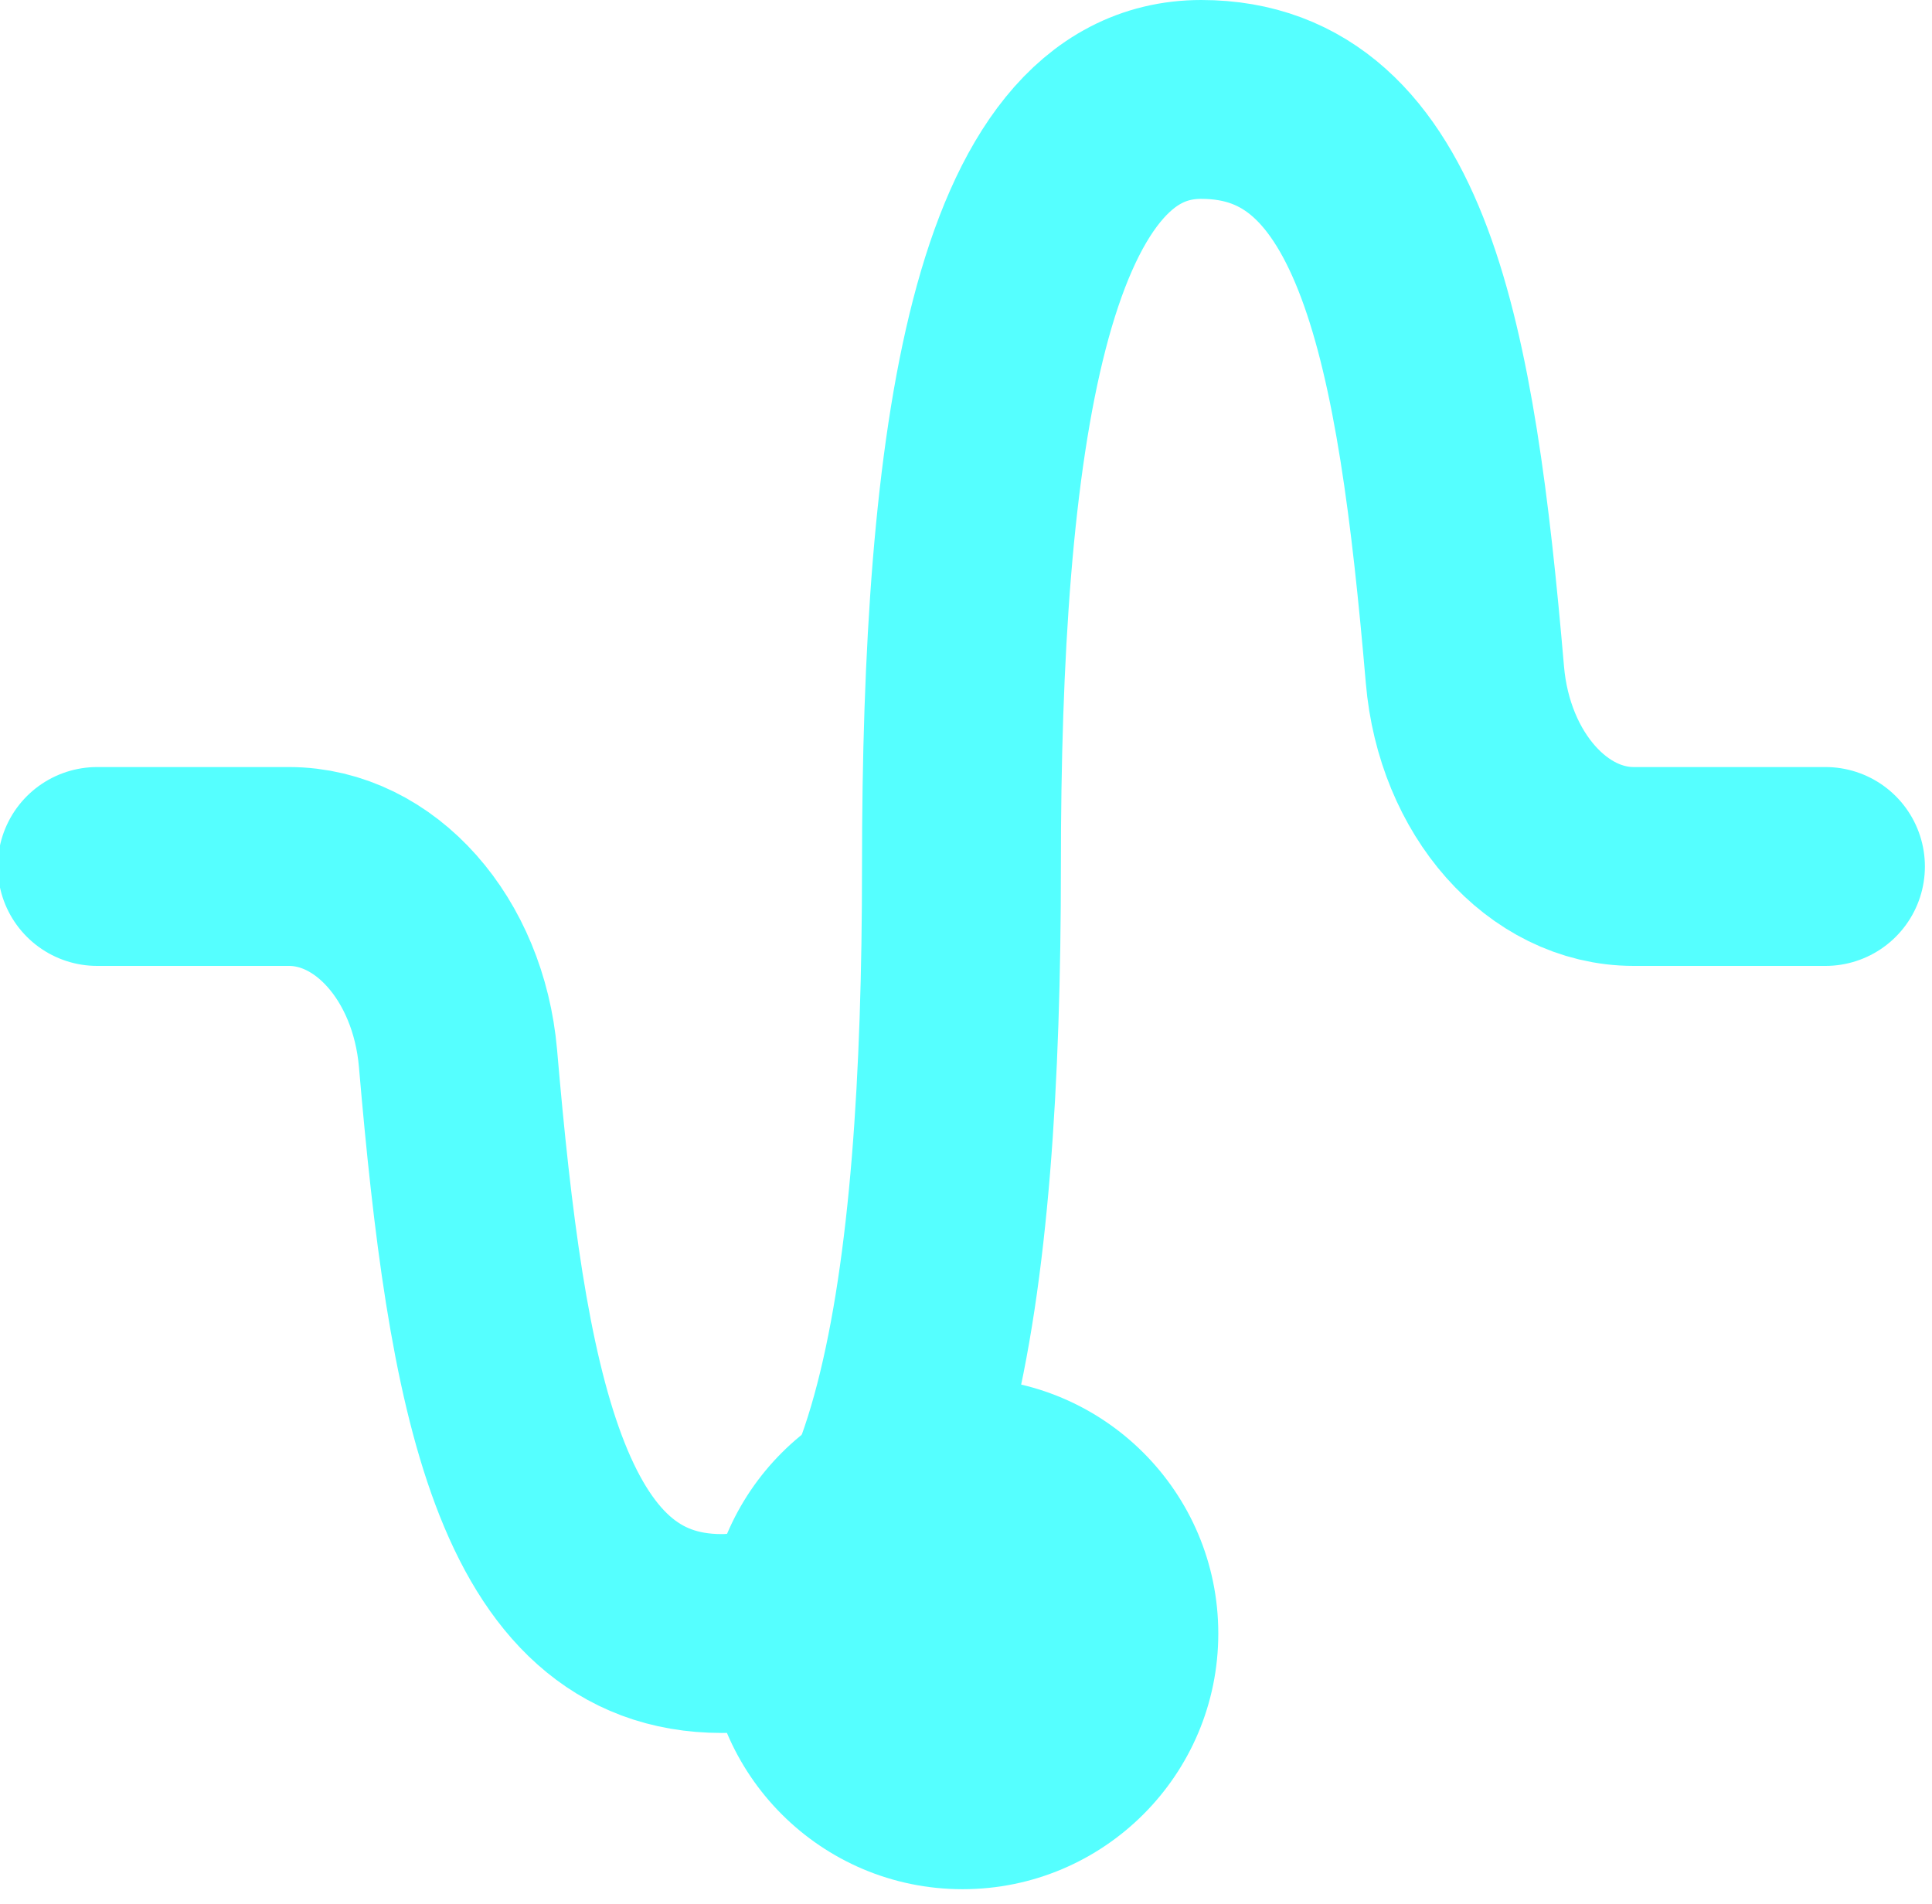
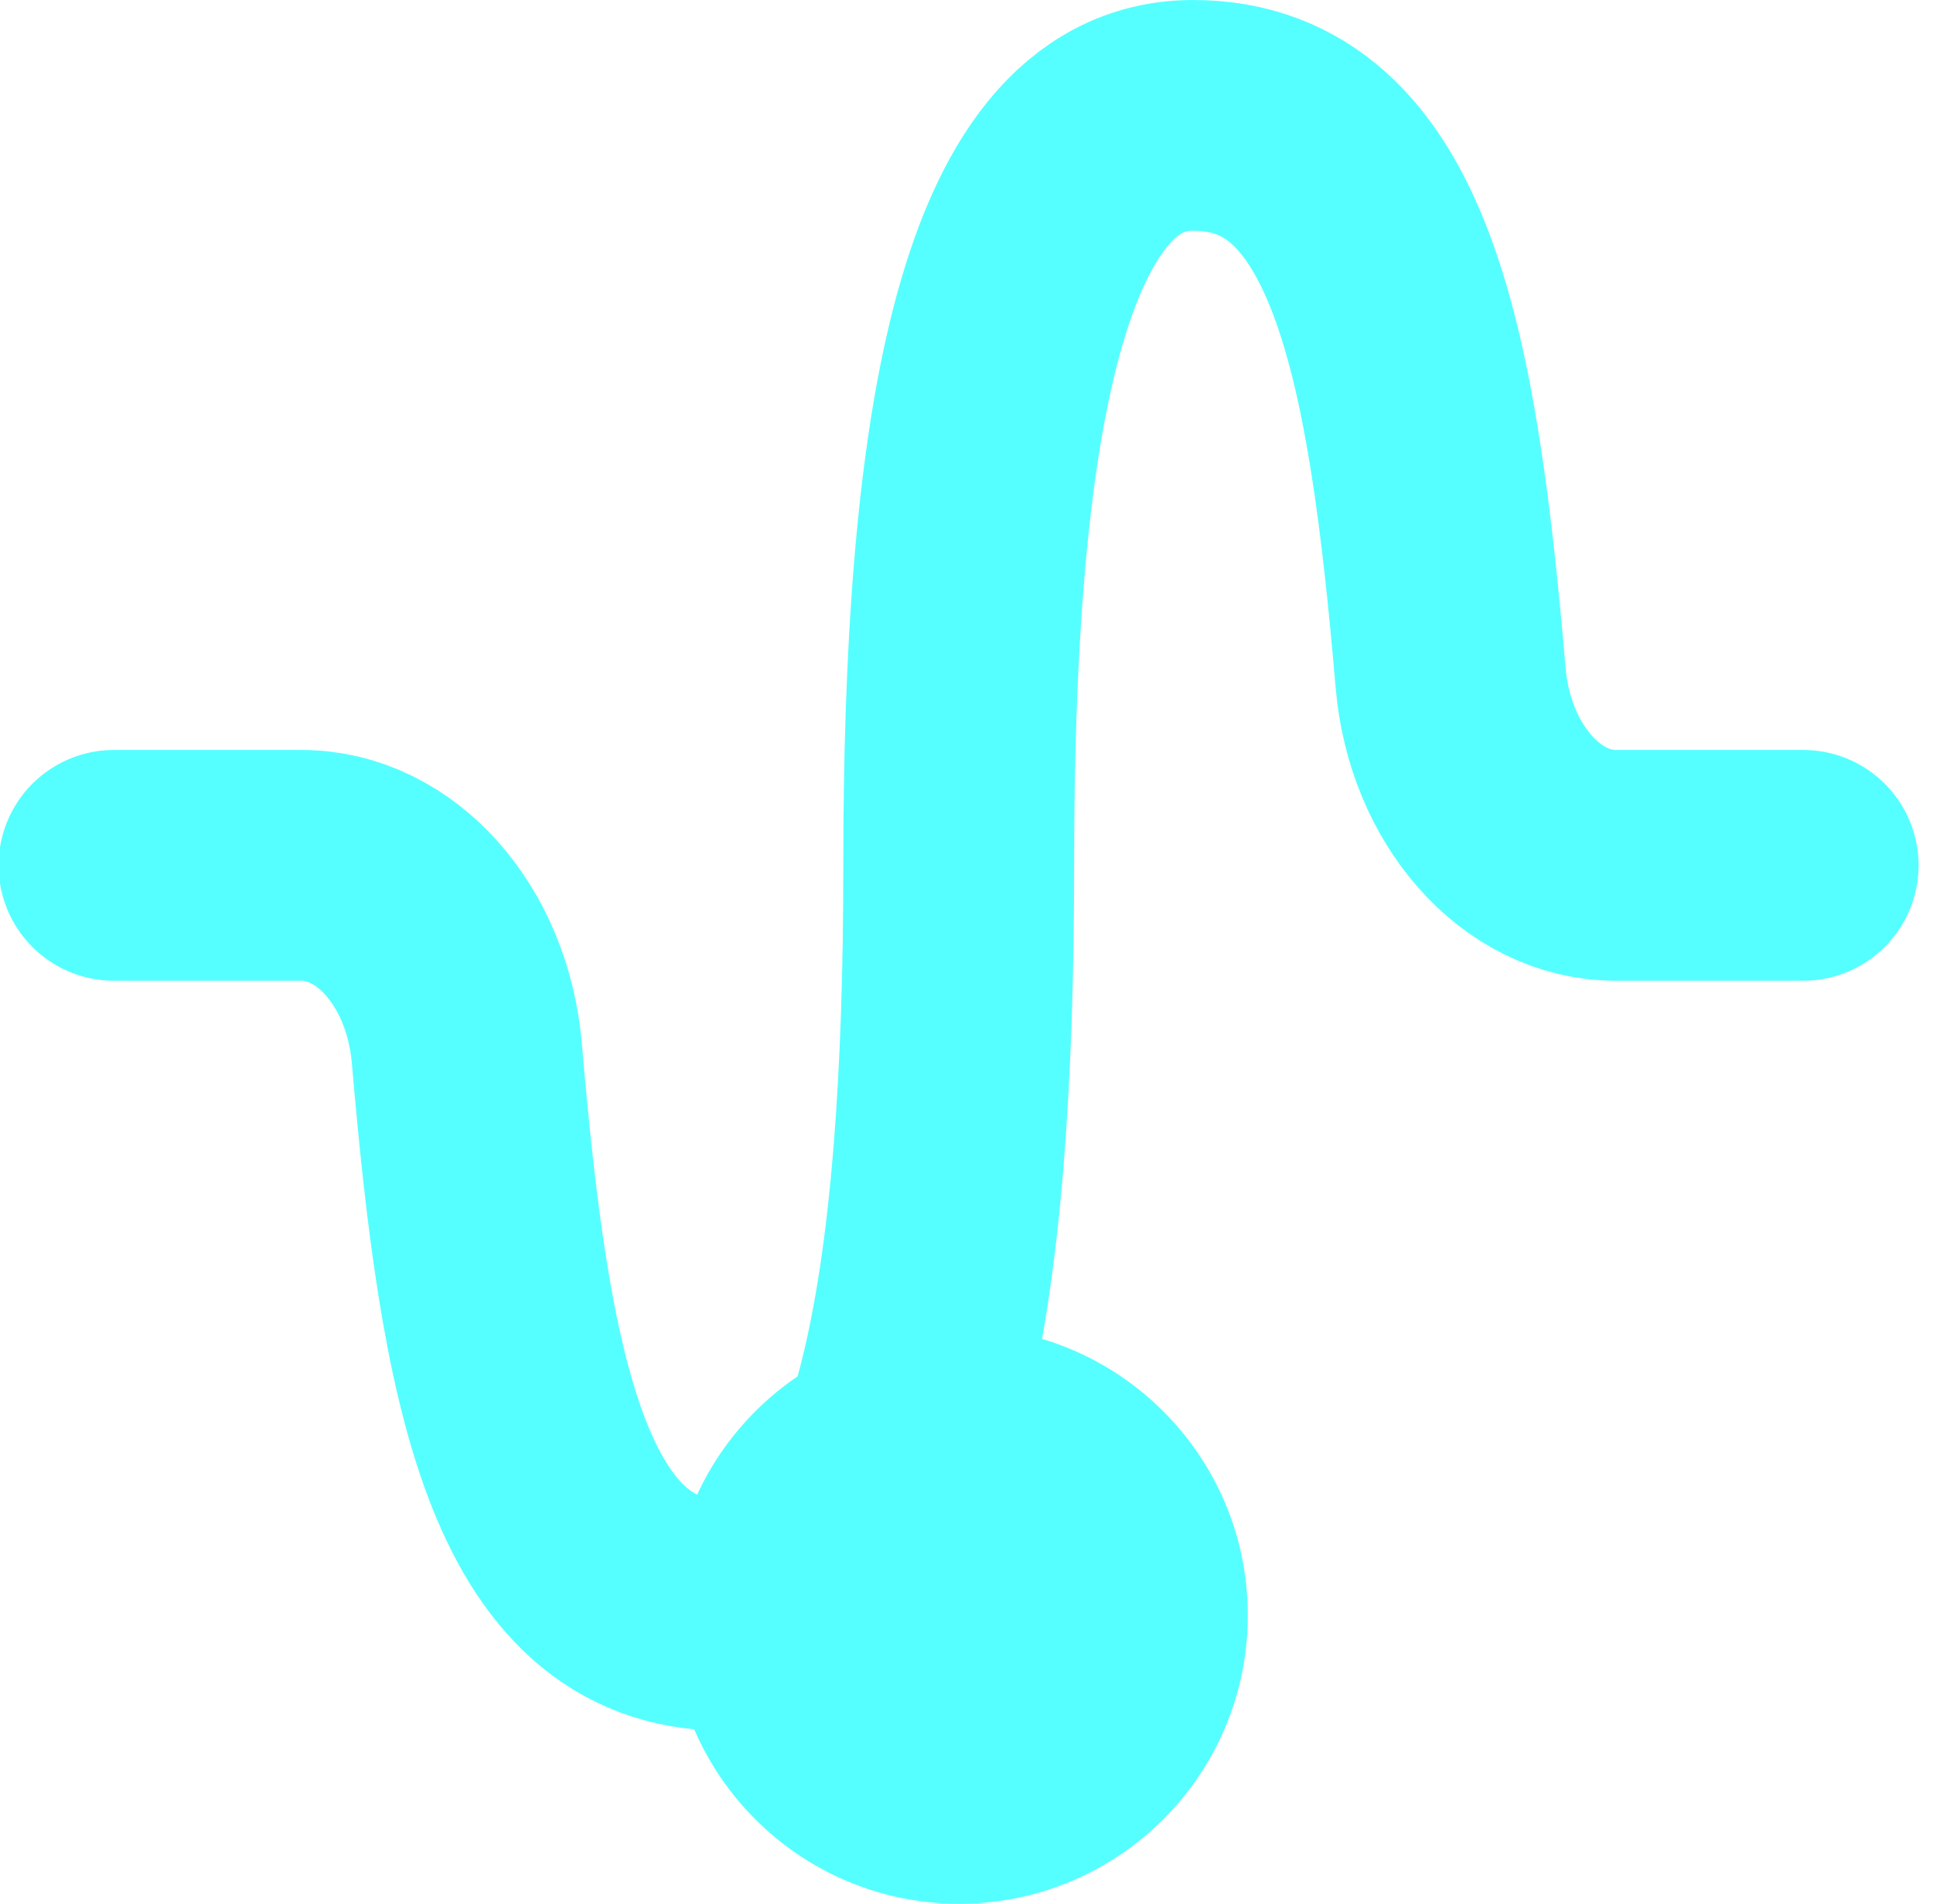
- <svg xmlns="http://www.w3.org/2000/svg" width="68" height="67" viewBox="0 0 68 67">
-   <path d="M64.25 30.5h-6.75c-3.02 0 -5.61 -2.89 -5.94 -6.75c-1 -11.64 -2.53 -20.25 -9.28 -20.25s-8.44 12.09 -8.44 27s-1.69 27 -8.44 27s-8.28 -8.6 -9.28 -20.25c-0.34 -3.87 -2.93 -6.75 -5.95 -6.75h-6.75" fill="none" stroke="#55FFFF" stroke-width="7" stroke-linecap="round" stroke-linejoin="round" />
-   <circle cx="33.88" cy="57.5" r="9" fill="#55FFFF" />
+ <svg xmlns="http://www.w3.org/2000/svg" width="67" height="66" viewBox="0 0 67 66">
+   <path d="M62.5 30h-6.5c-2.91 0 -5.4 -2.79 -5.72 -6.5c-0.96 -11.21 -2.43 -19.5 -8.93 -19.5s-8.12 11.64 -8.12 26s-1.62 26 -8.12 26s-7.97 -8.28 -8.93 -19.5c-0.33 -3.73 -2.82 -6.5 -5.73 -6.5h-6.5" fill="none" stroke="#55FFFF" stroke-width="8" stroke-linecap="round" stroke-linejoin="round" />
+   <circle cx="33.25" cy="56" r="10" fill="#55FFFF" />
</svg>
